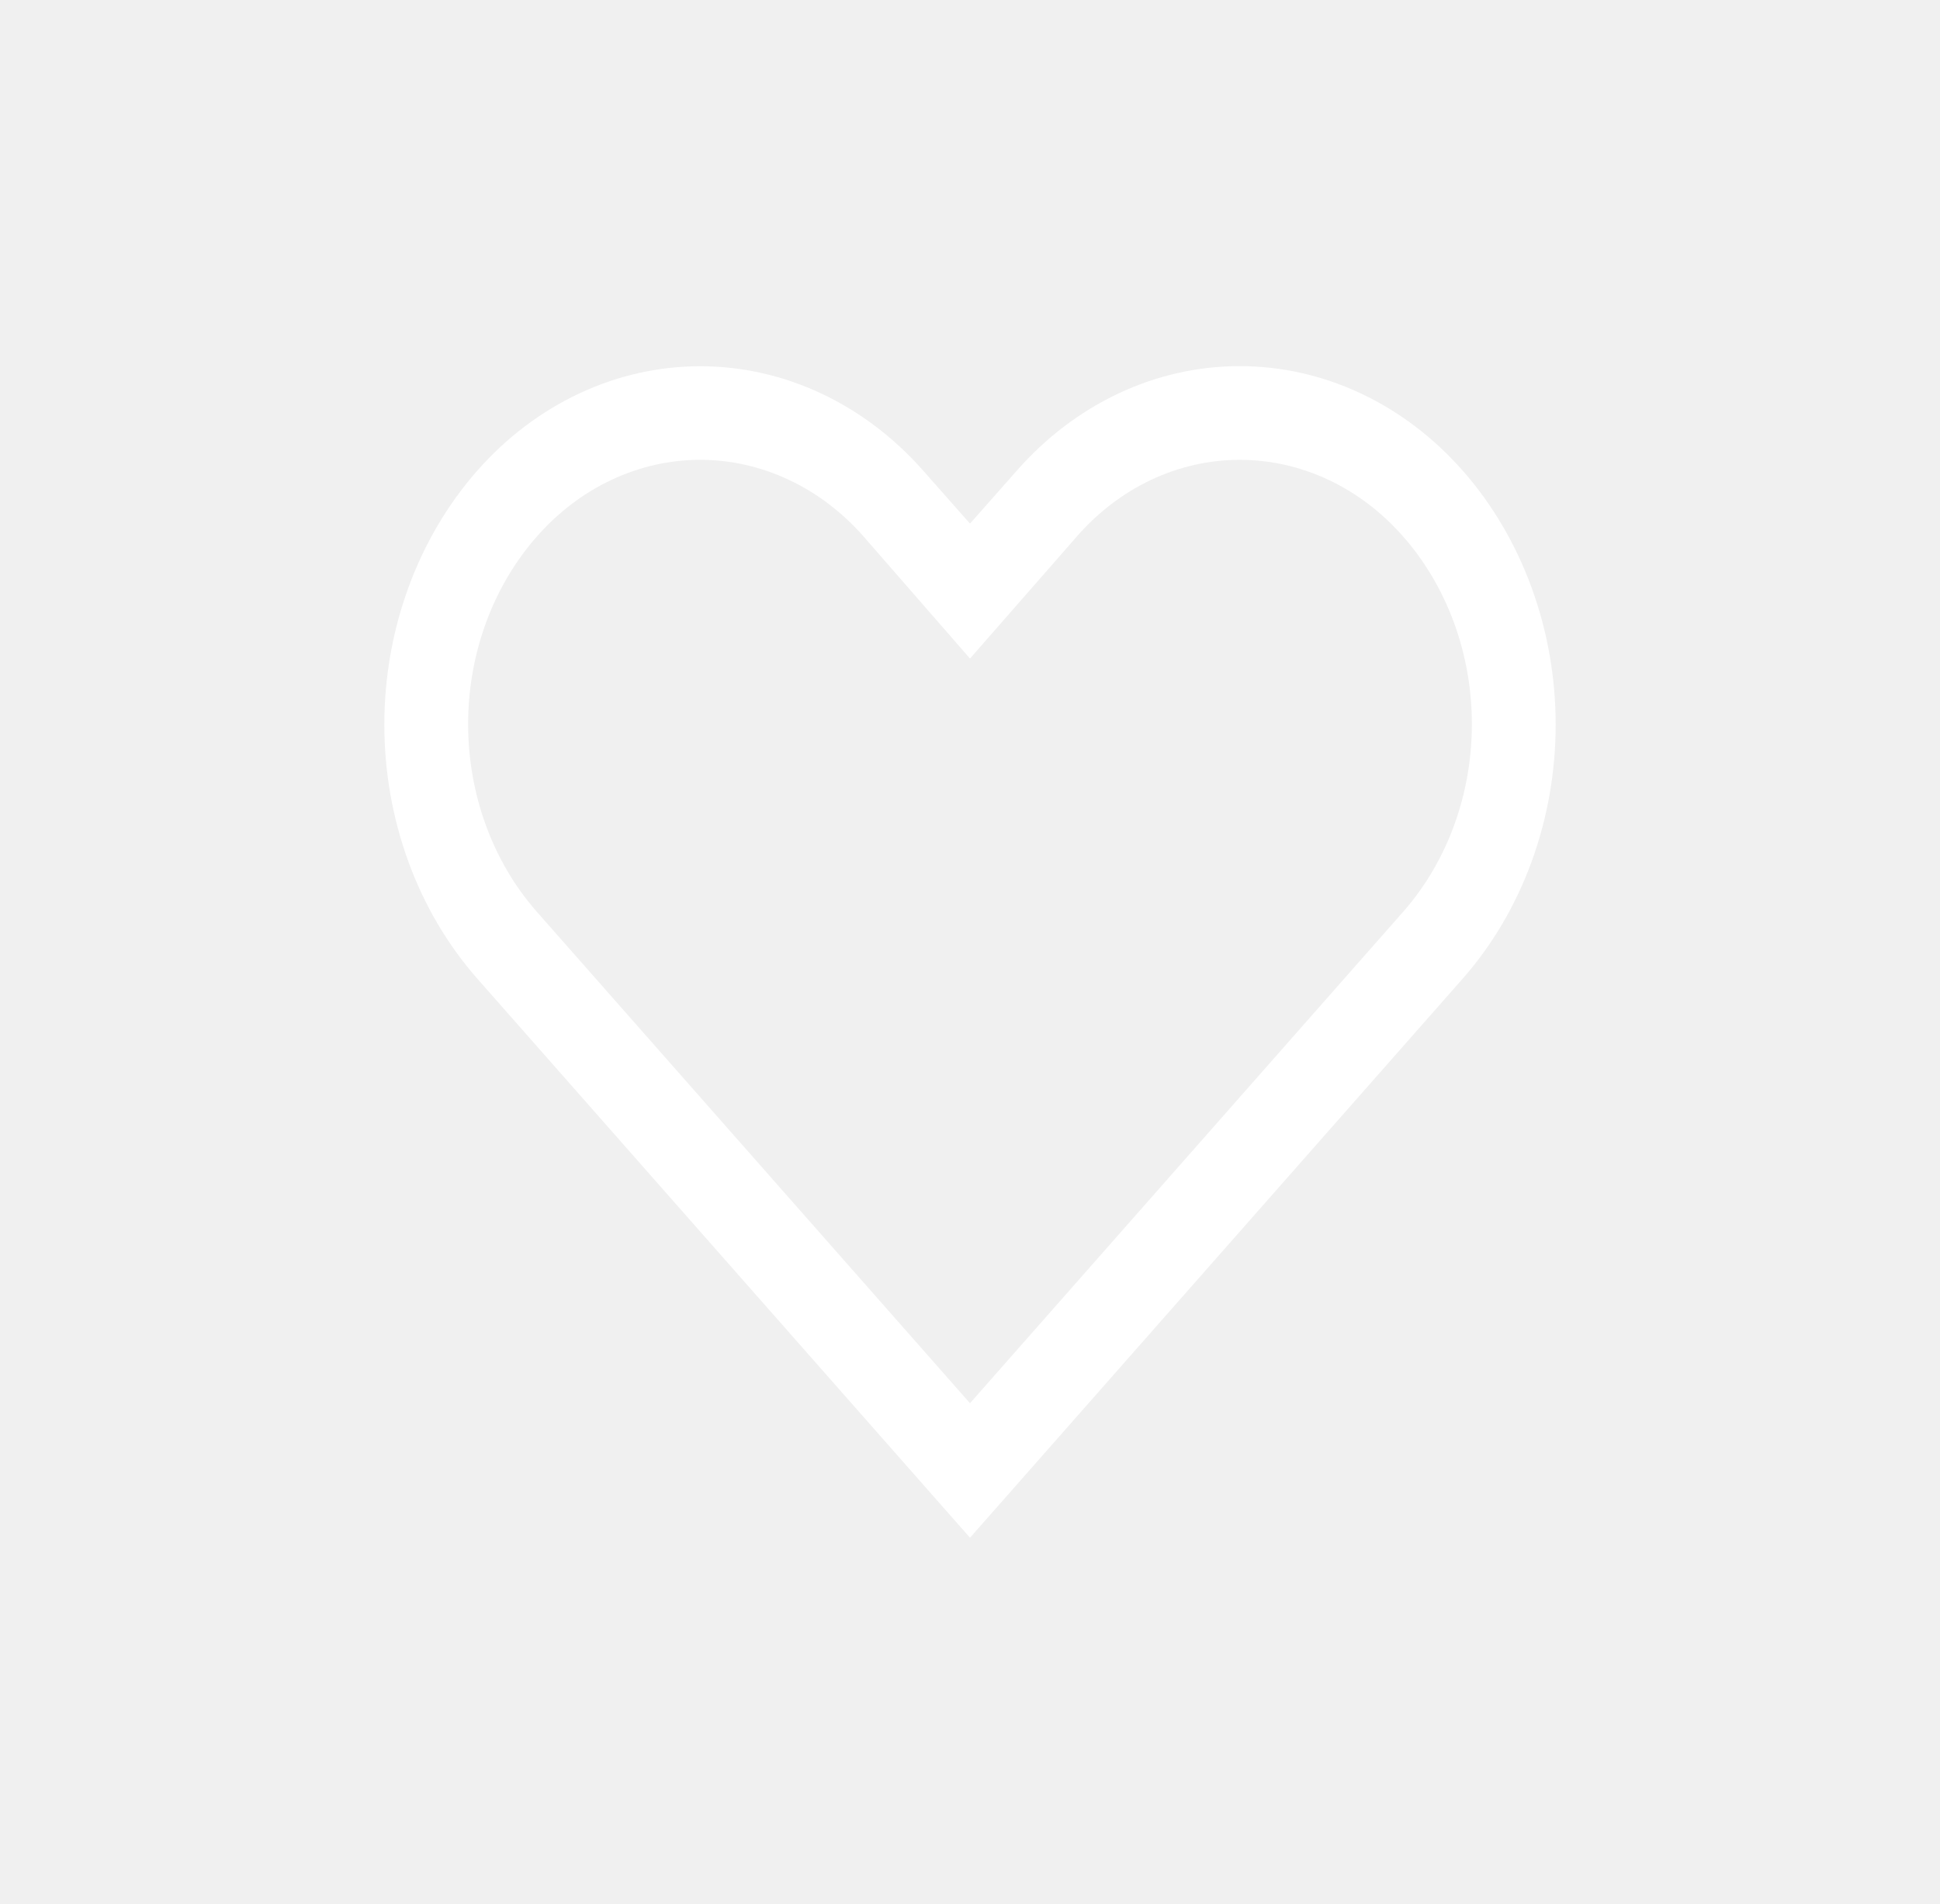
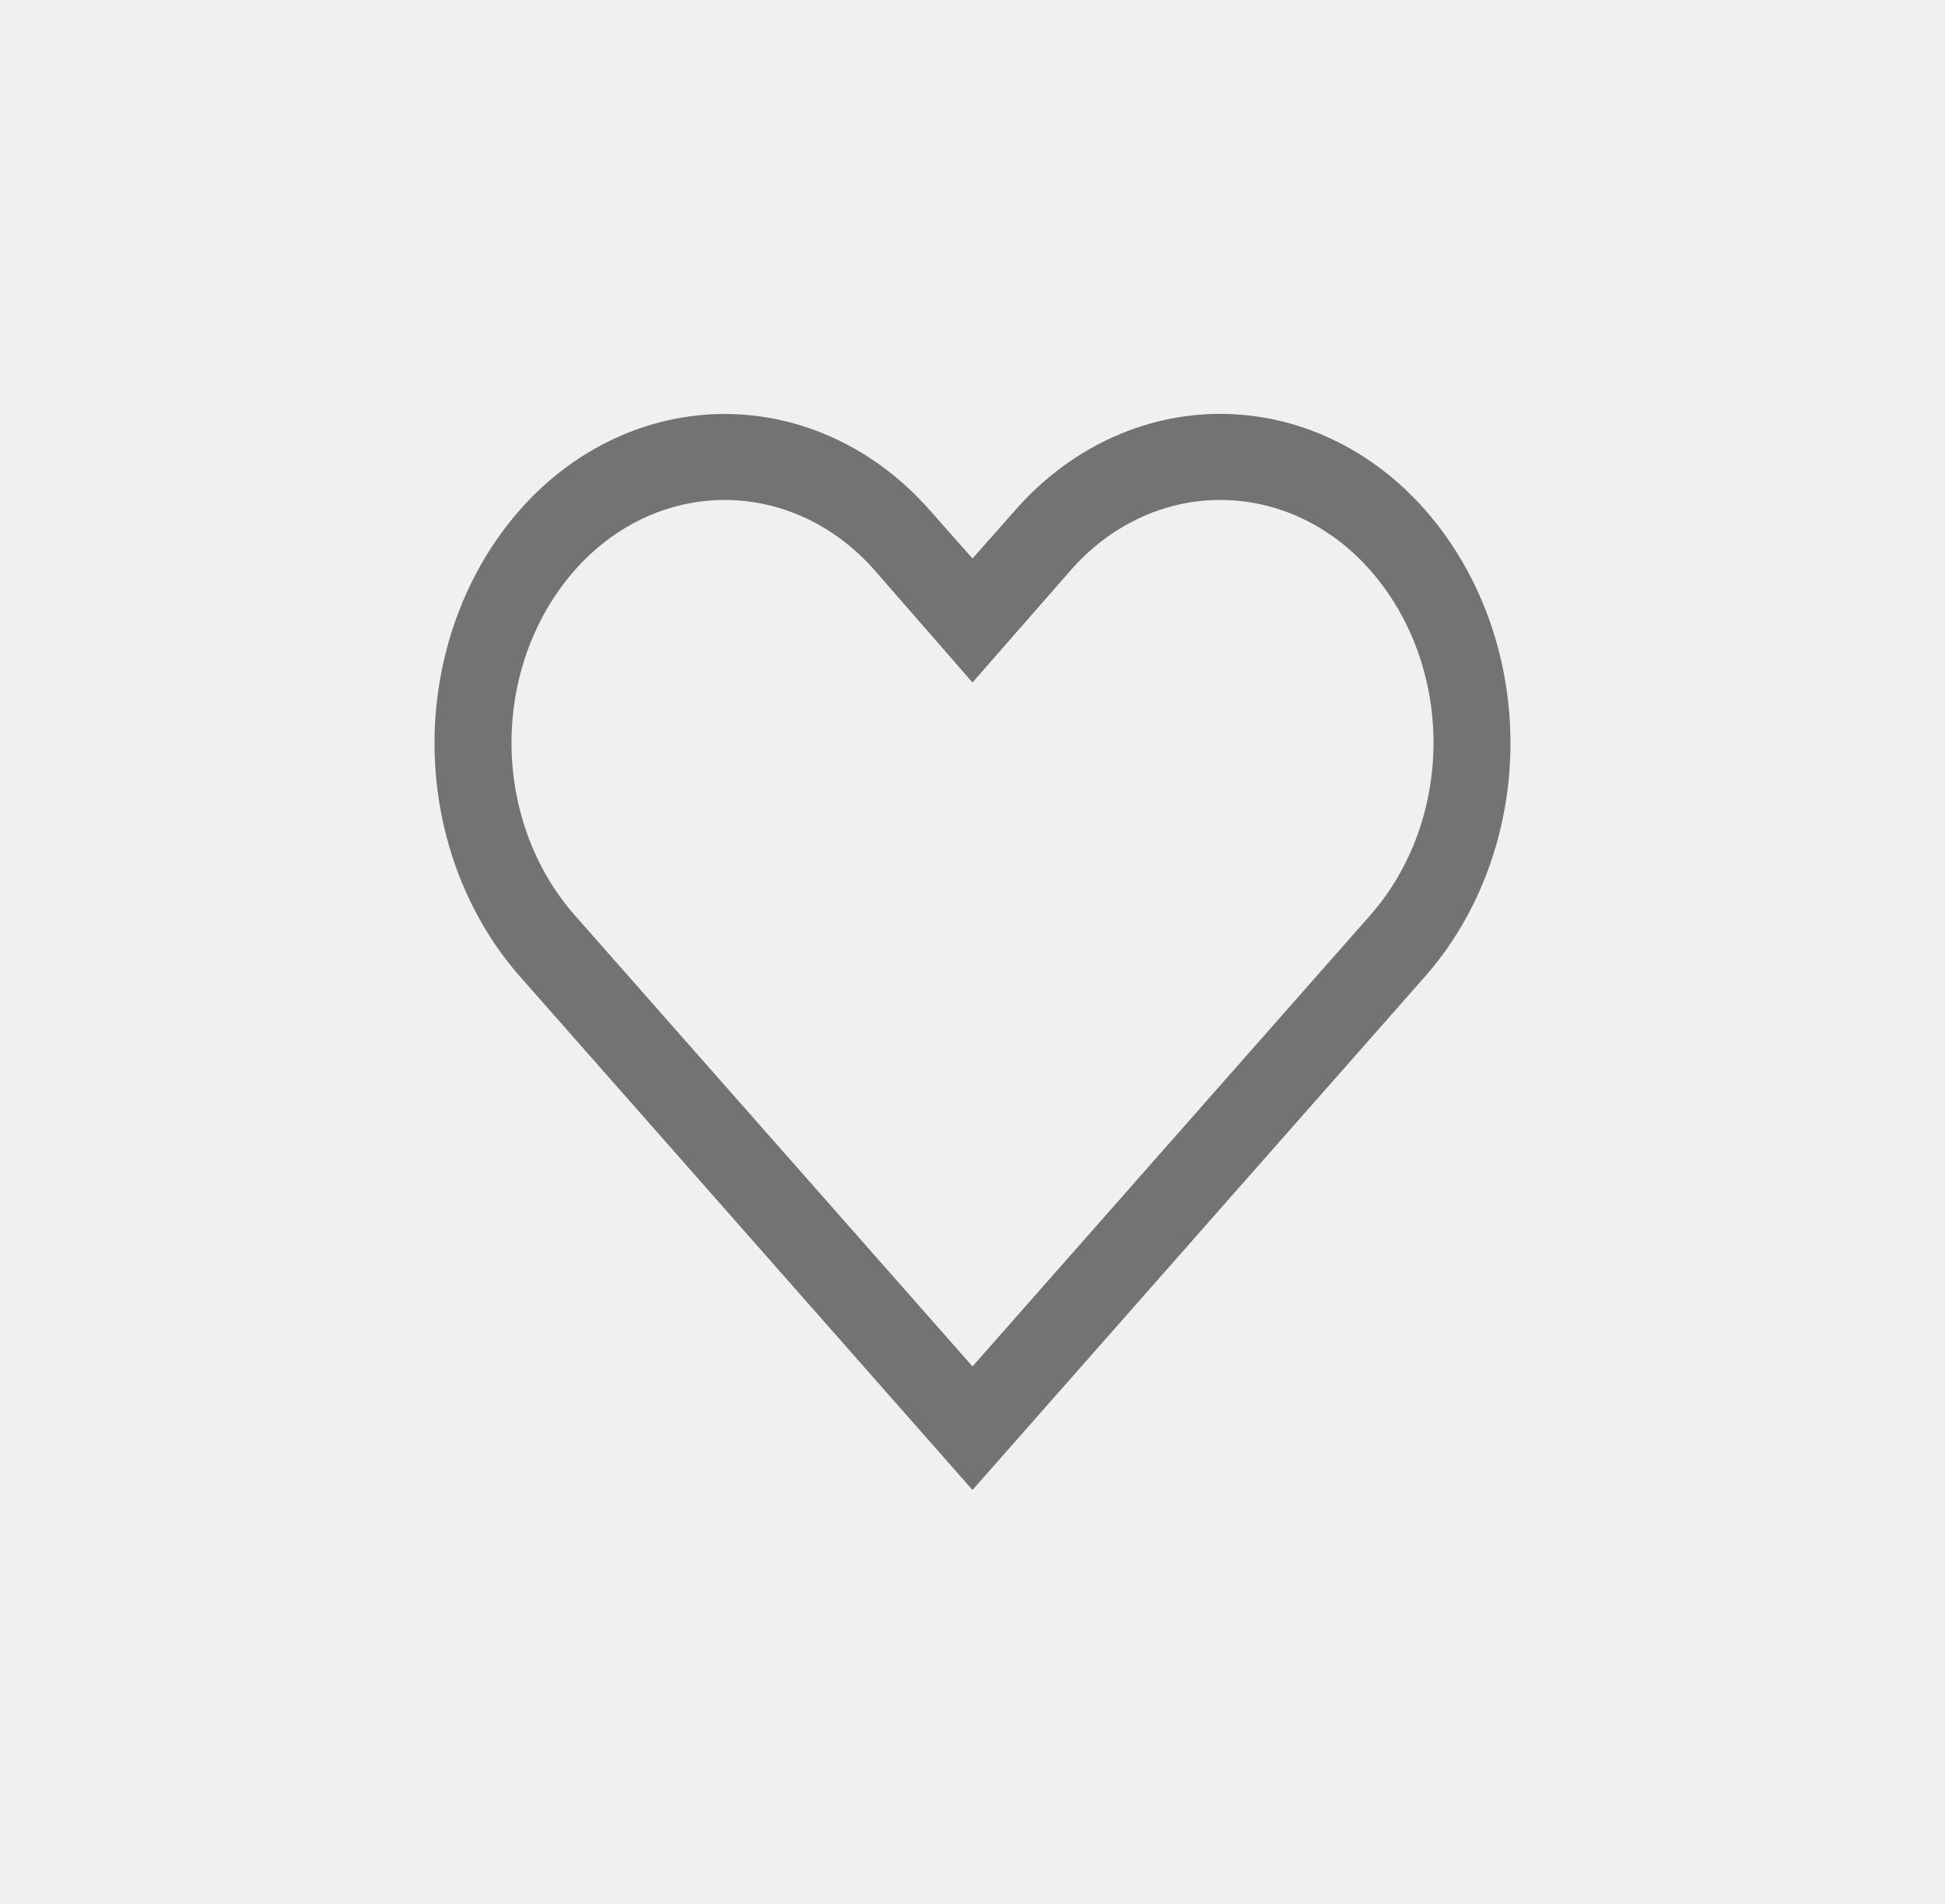
- <svg xmlns="http://www.w3.org/2000/svg" width="53" height="52" viewBox="0 0 53 52" fill="none">
-   <path d="M33.87 12.56C34.702 12.559 35.526 12.745 36.293 13.105C37.06 13.465 37.755 13.994 38.338 14.659C39.538 16.024 40.211 17.863 40.211 19.779C40.211 21.695 39.538 23.534 38.338 24.899L26.5 38.326L14.662 24.899C13.462 23.534 12.789 21.695 12.789 19.779C12.789 17.863 13.462 16.024 14.662 14.659C15.245 13.994 15.94 13.466 16.707 13.106C17.475 12.745 18.298 12.559 19.13 12.559C19.962 12.559 20.785 12.745 21.552 13.106C22.32 13.466 23.015 13.994 23.598 14.659L26.5 17.987L29.391 14.685C29.972 14.011 30.668 13.476 31.437 13.111C32.207 12.746 33.034 12.559 33.87 12.56ZM33.87 10C32.734 9.999 31.609 10.252 30.561 10.744C29.513 11.237 28.564 11.958 27.768 12.867L26.5 14.301L25.232 12.867C24.435 11.96 23.485 11.24 22.438 10.748C21.39 10.256 20.266 10.003 19.13 10.003C17.994 10.003 16.87 10.256 15.822 10.748C14.774 11.24 13.825 11.96 13.028 12.867C11.408 14.715 10.5 17.202 10.5 19.792C10.5 22.382 11.408 24.869 13.028 26.717L26.5 42L39.972 26.717C41.592 24.869 42.5 22.382 42.5 19.792C42.5 17.202 41.592 14.715 39.972 12.867C39.175 11.96 38.226 11.239 37.178 10.746C36.131 10.254 35.006 10 33.87 10Z" fill="white" />
+ <svg xmlns="http://www.w3.org/2000/svg" width="47" height="46" viewBox="0 0 47 46" fill="none">
+   <path d="M29.488 12.08C30.164 12.079 30.833 12.23 31.457 12.523C32.08 12.816 32.645 13.245 33.118 13.786C34.093 14.895 34.64 16.389 34.64 17.946C34.64 19.502 34.093 20.997 33.118 22.106L23.5 33.015L13.882 22.106C12.907 20.997 12.36 19.502 12.36 17.946C12.36 16.389 12.907 14.895 13.882 13.786C14.355 13.245 14.92 12.816 15.544 12.523C16.167 12.23 16.836 12.08 17.512 12.08C18.188 12.08 18.857 12.23 19.48 12.523C20.103 12.816 20.668 13.245 21.142 13.786L23.5 16.49L25.849 13.806C26.321 13.259 26.886 12.825 27.512 12.528C28.137 12.231 28.809 12.079 29.488 12.08ZM29.488 10C28.565 9.999 27.651 10.205 26.8 10.605C25.948 11.005 25.177 11.591 24.53 12.33L23.5 13.494L22.47 12.33C21.822 11.592 21.051 11.007 20.2 10.608C19.348 10.208 18.435 10.002 17.512 10.002C16.589 10.002 15.675 10.208 14.824 10.608C13.973 11.007 13.201 11.592 12.554 12.33C11.238 13.831 10.5 15.851 10.5 17.956C10.5 20.061 11.238 22.081 12.554 23.582L23.5 36L34.446 23.582C35.762 22.081 36.5 20.061 36.5 17.956C36.5 15.851 35.762 13.831 34.446 12.33C33.799 11.592 33.027 11.006 32.176 10.606C31.325 10.206 30.411 10 29.488 10Z" fill="#737373" />
</svg>
